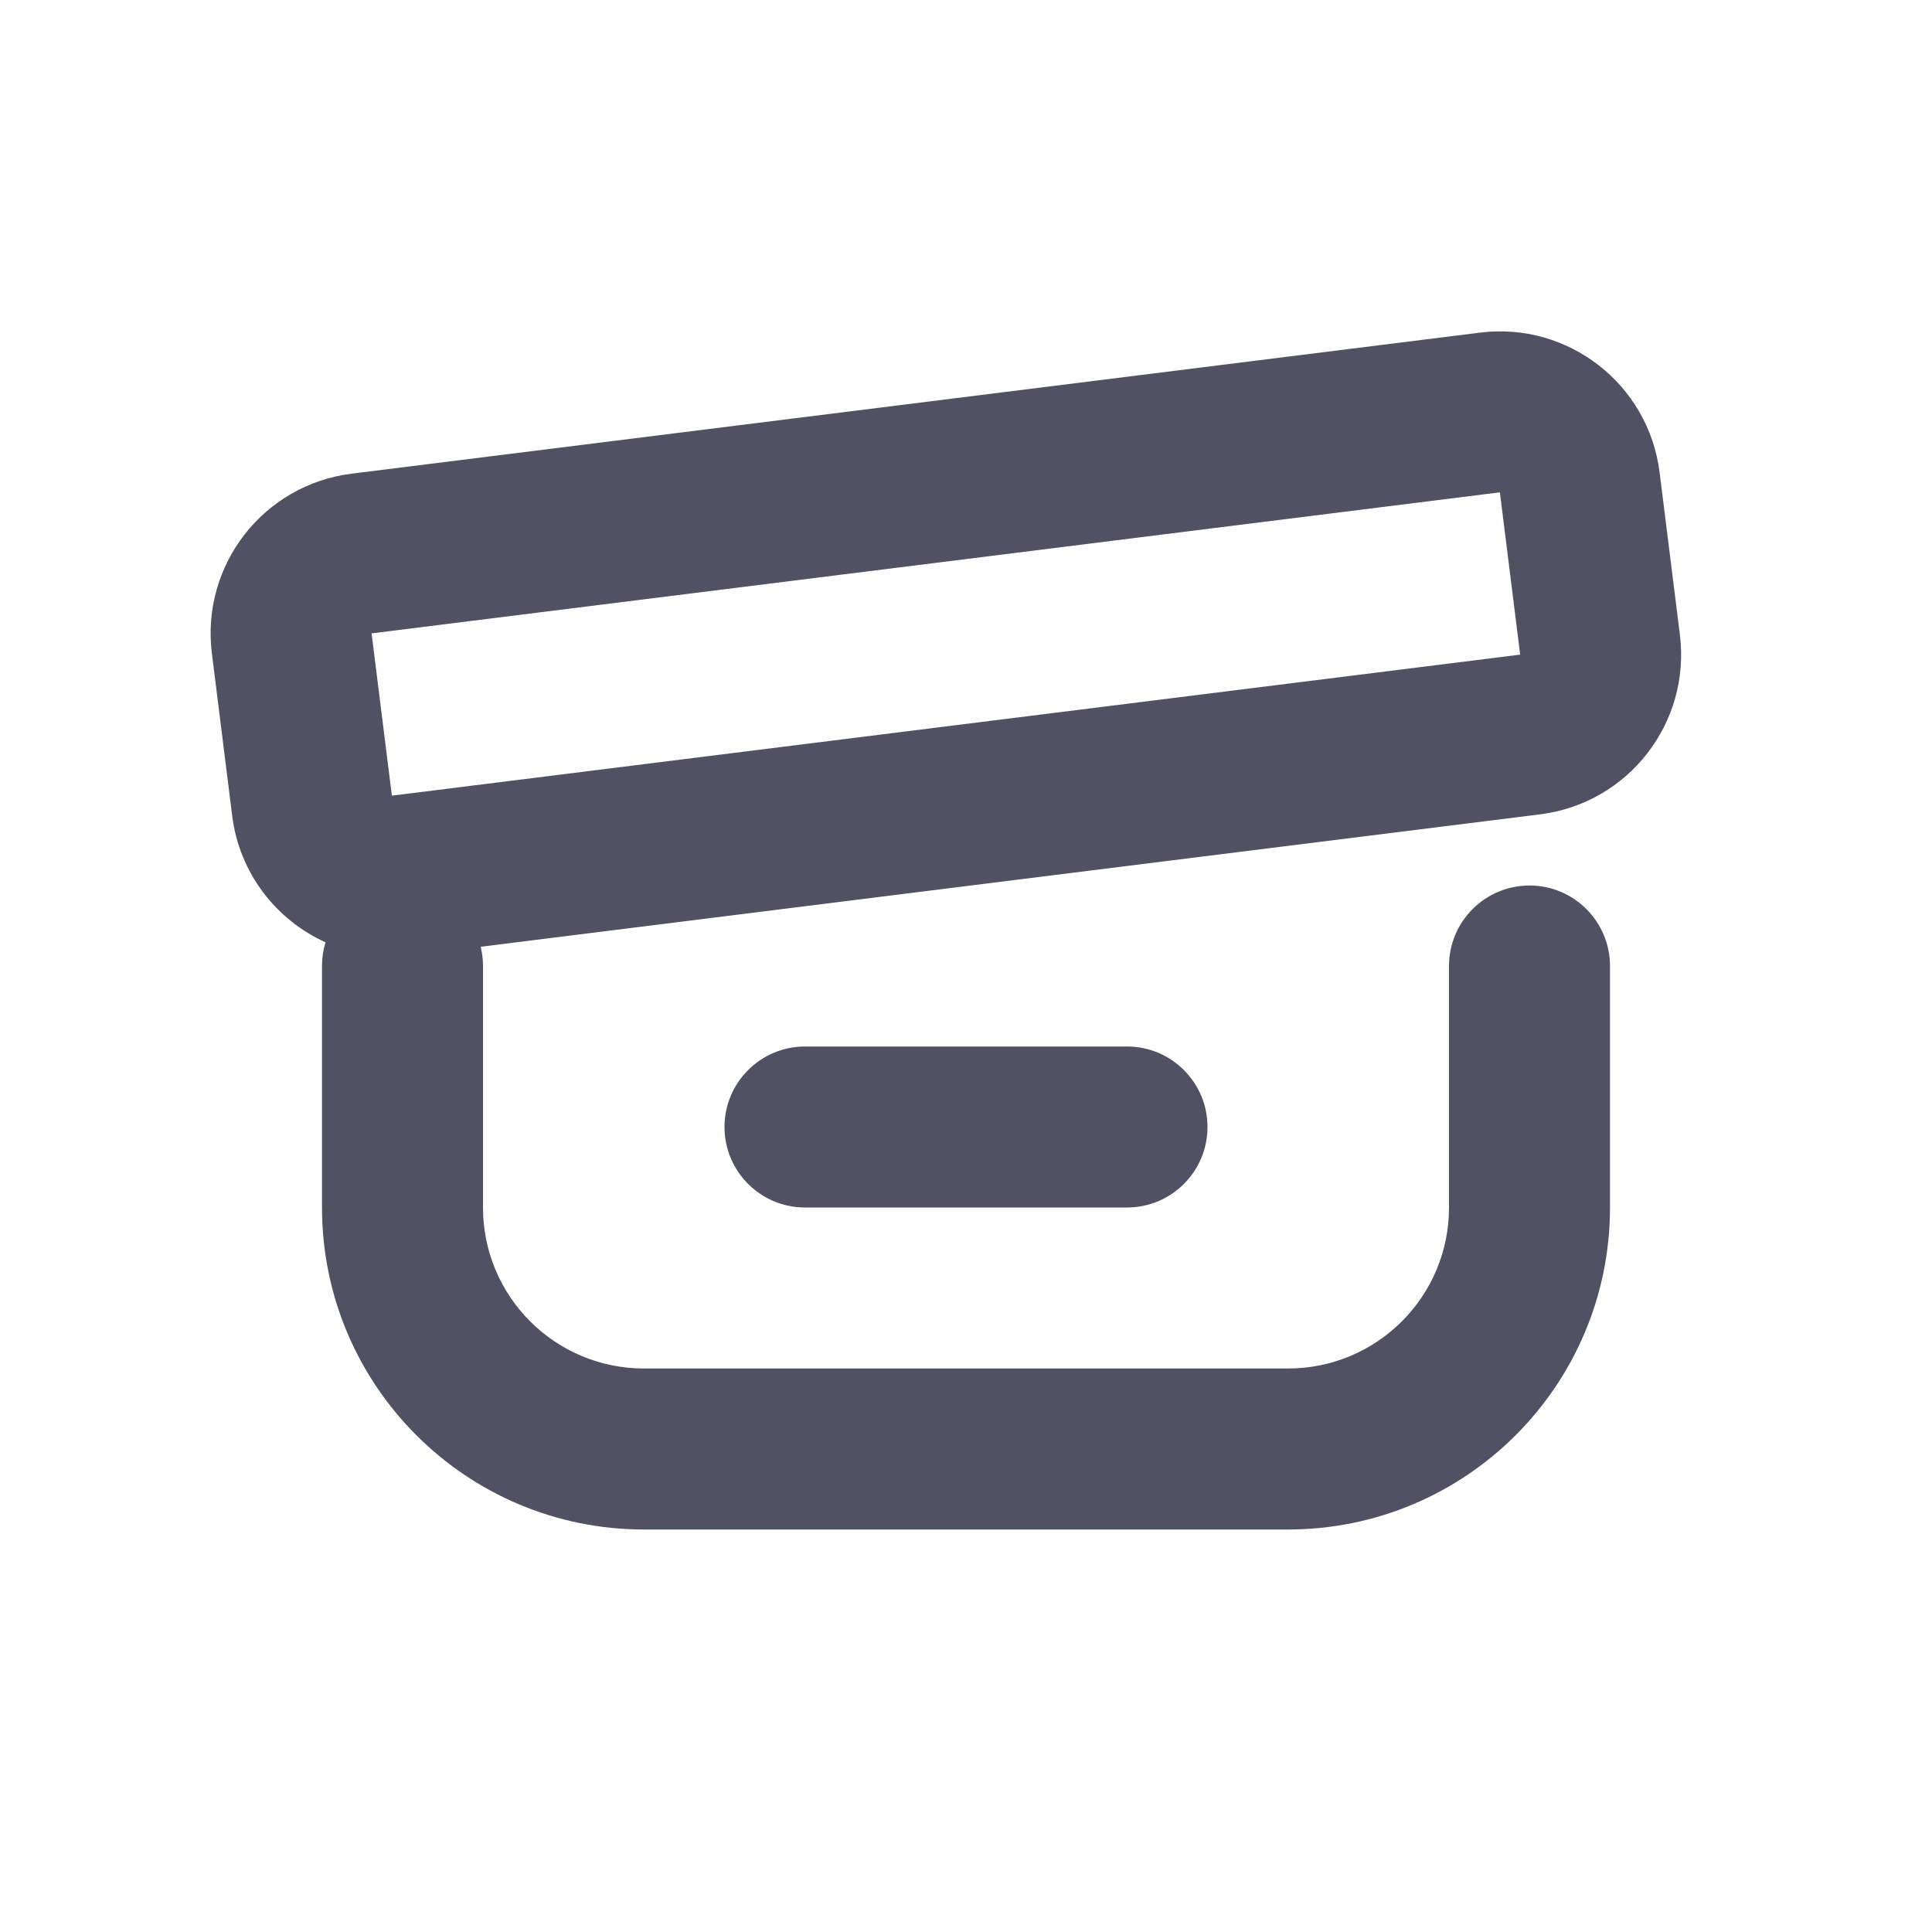
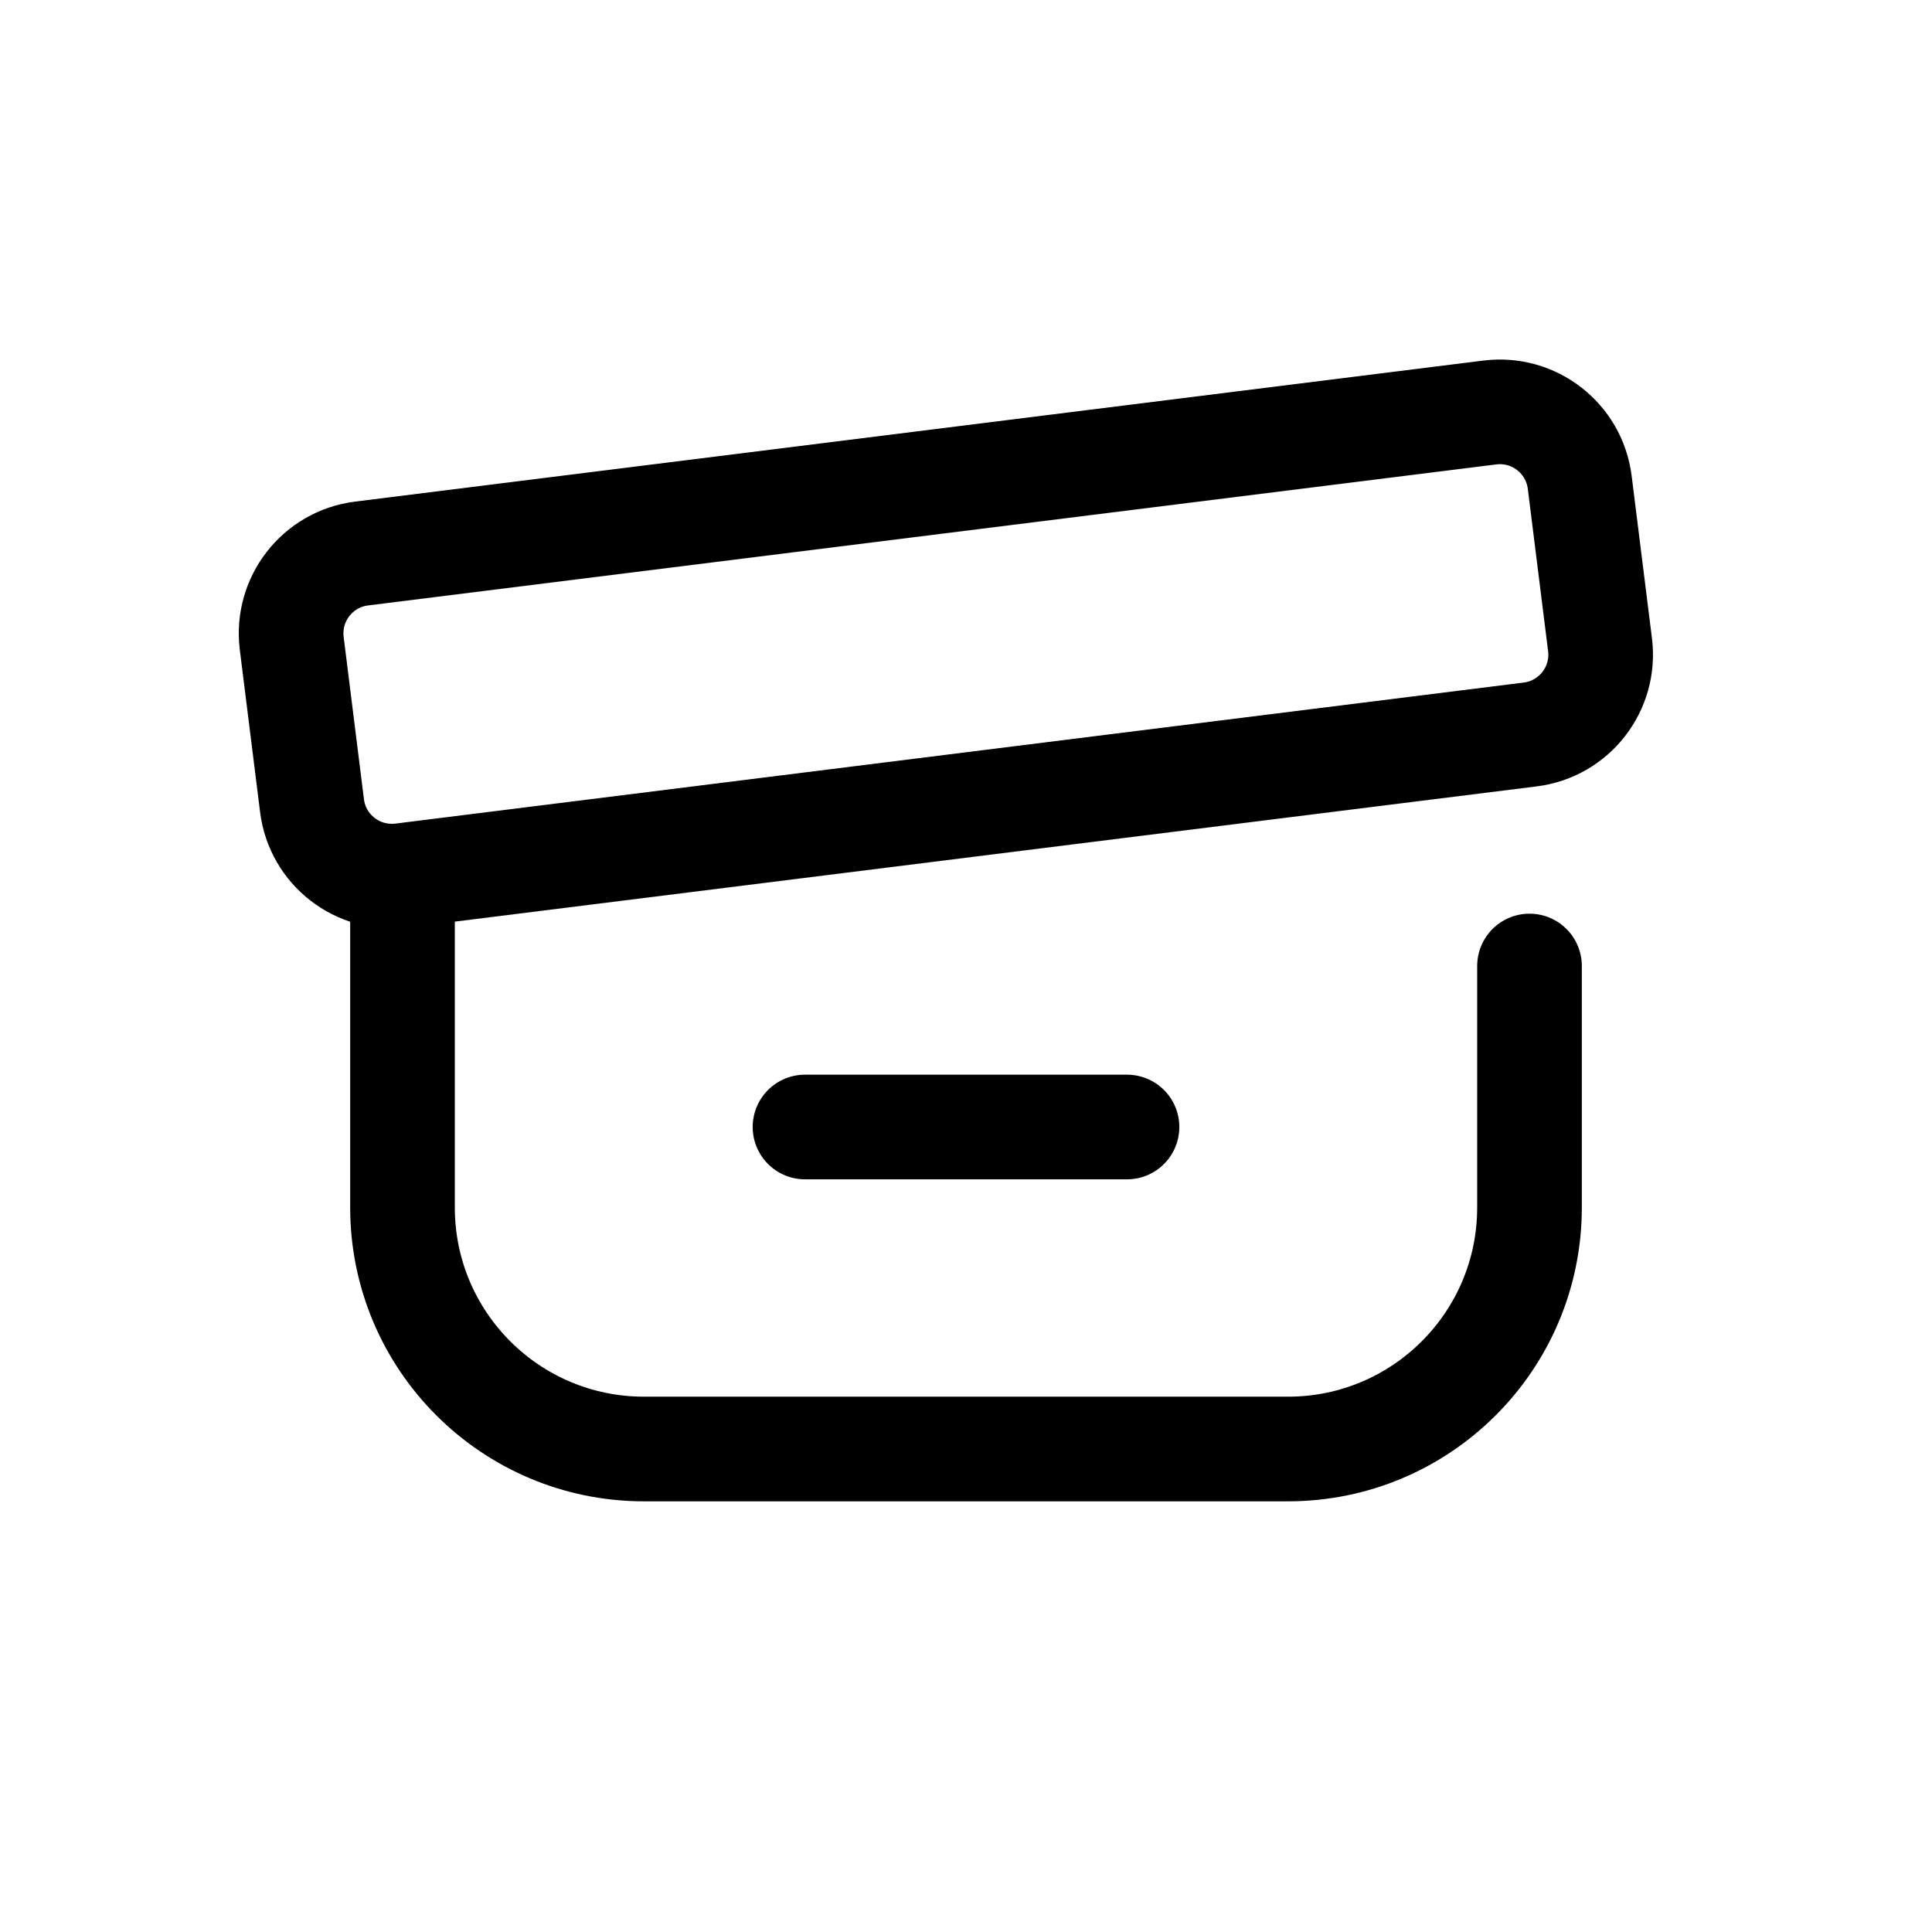
<svg xmlns="http://www.w3.org/2000/svg" width="24" height="24" viewBox="0 0 24 24" fill="none">
-   <path d="M20.616 5.868C20.479 4.772 19.48 3.995 18.384 4.132L4.368 5.884C3.272 6.021 2.495 7.02 2.632 8.116L2.884 10.132C2.973 10.848 3.431 11.428 4.044 11.706C4.015 11.799 4 11.898 4 12V15C4 17.209 5.791 19 8 19H16C18.209 19 20 17.209 20 15V12C20 11.448 19.552 11 19 11C18.448 11 18 11.448 18 12V15C18 16.105 17.105 17 16 17H8C6.895 17 6 16.105 6 15V12C6 11.918 5.99 11.838 5.971 11.761L19.132 10.116C20.228 9.979 21.005 8.98 20.868 7.884L20.616 5.868ZM4.616 7.868L18.632 6.116L18.884 8.132L4.868 9.884L4.616 7.868Z" fill="#515164" />
-   <path d="M9 14C9 13.448 9.448 13 10 13H14C14.552 13 15 13.448 15 14C15 14.552 14.552 15 14 15H10C9.448 15 9 14.552 9 14Z" fill="#515164" />
+   <path d="M3.876 10.008L3.624 7.992C3.556 7.444 3.944 6.944 4.492 6.876L18.508 5.124C19.056 5.056 19.555 5.444 19.624 5.992L19.876 8.008C19.945 8.556 19.556 9.056 19.008 9.124L4.992 10.876C4.444 10.944 3.944 10.556 3.876 10.008Z" stroke="black" stroke-width="1.3" stroke-linecap="round" stroke-linejoin="round" />
+   <path d="M19 12V15C19 16.657 17.657 18 16 18H8C6.343 18 5 16.657 5 15V11" stroke="black" stroke-width="1.3" stroke-linecap="round" stroke-linejoin="round" />
+   <path d="M14 14H10" stroke="black" stroke-width="1.3" stroke-linecap="round" stroke-linejoin="round" />
</svg>
